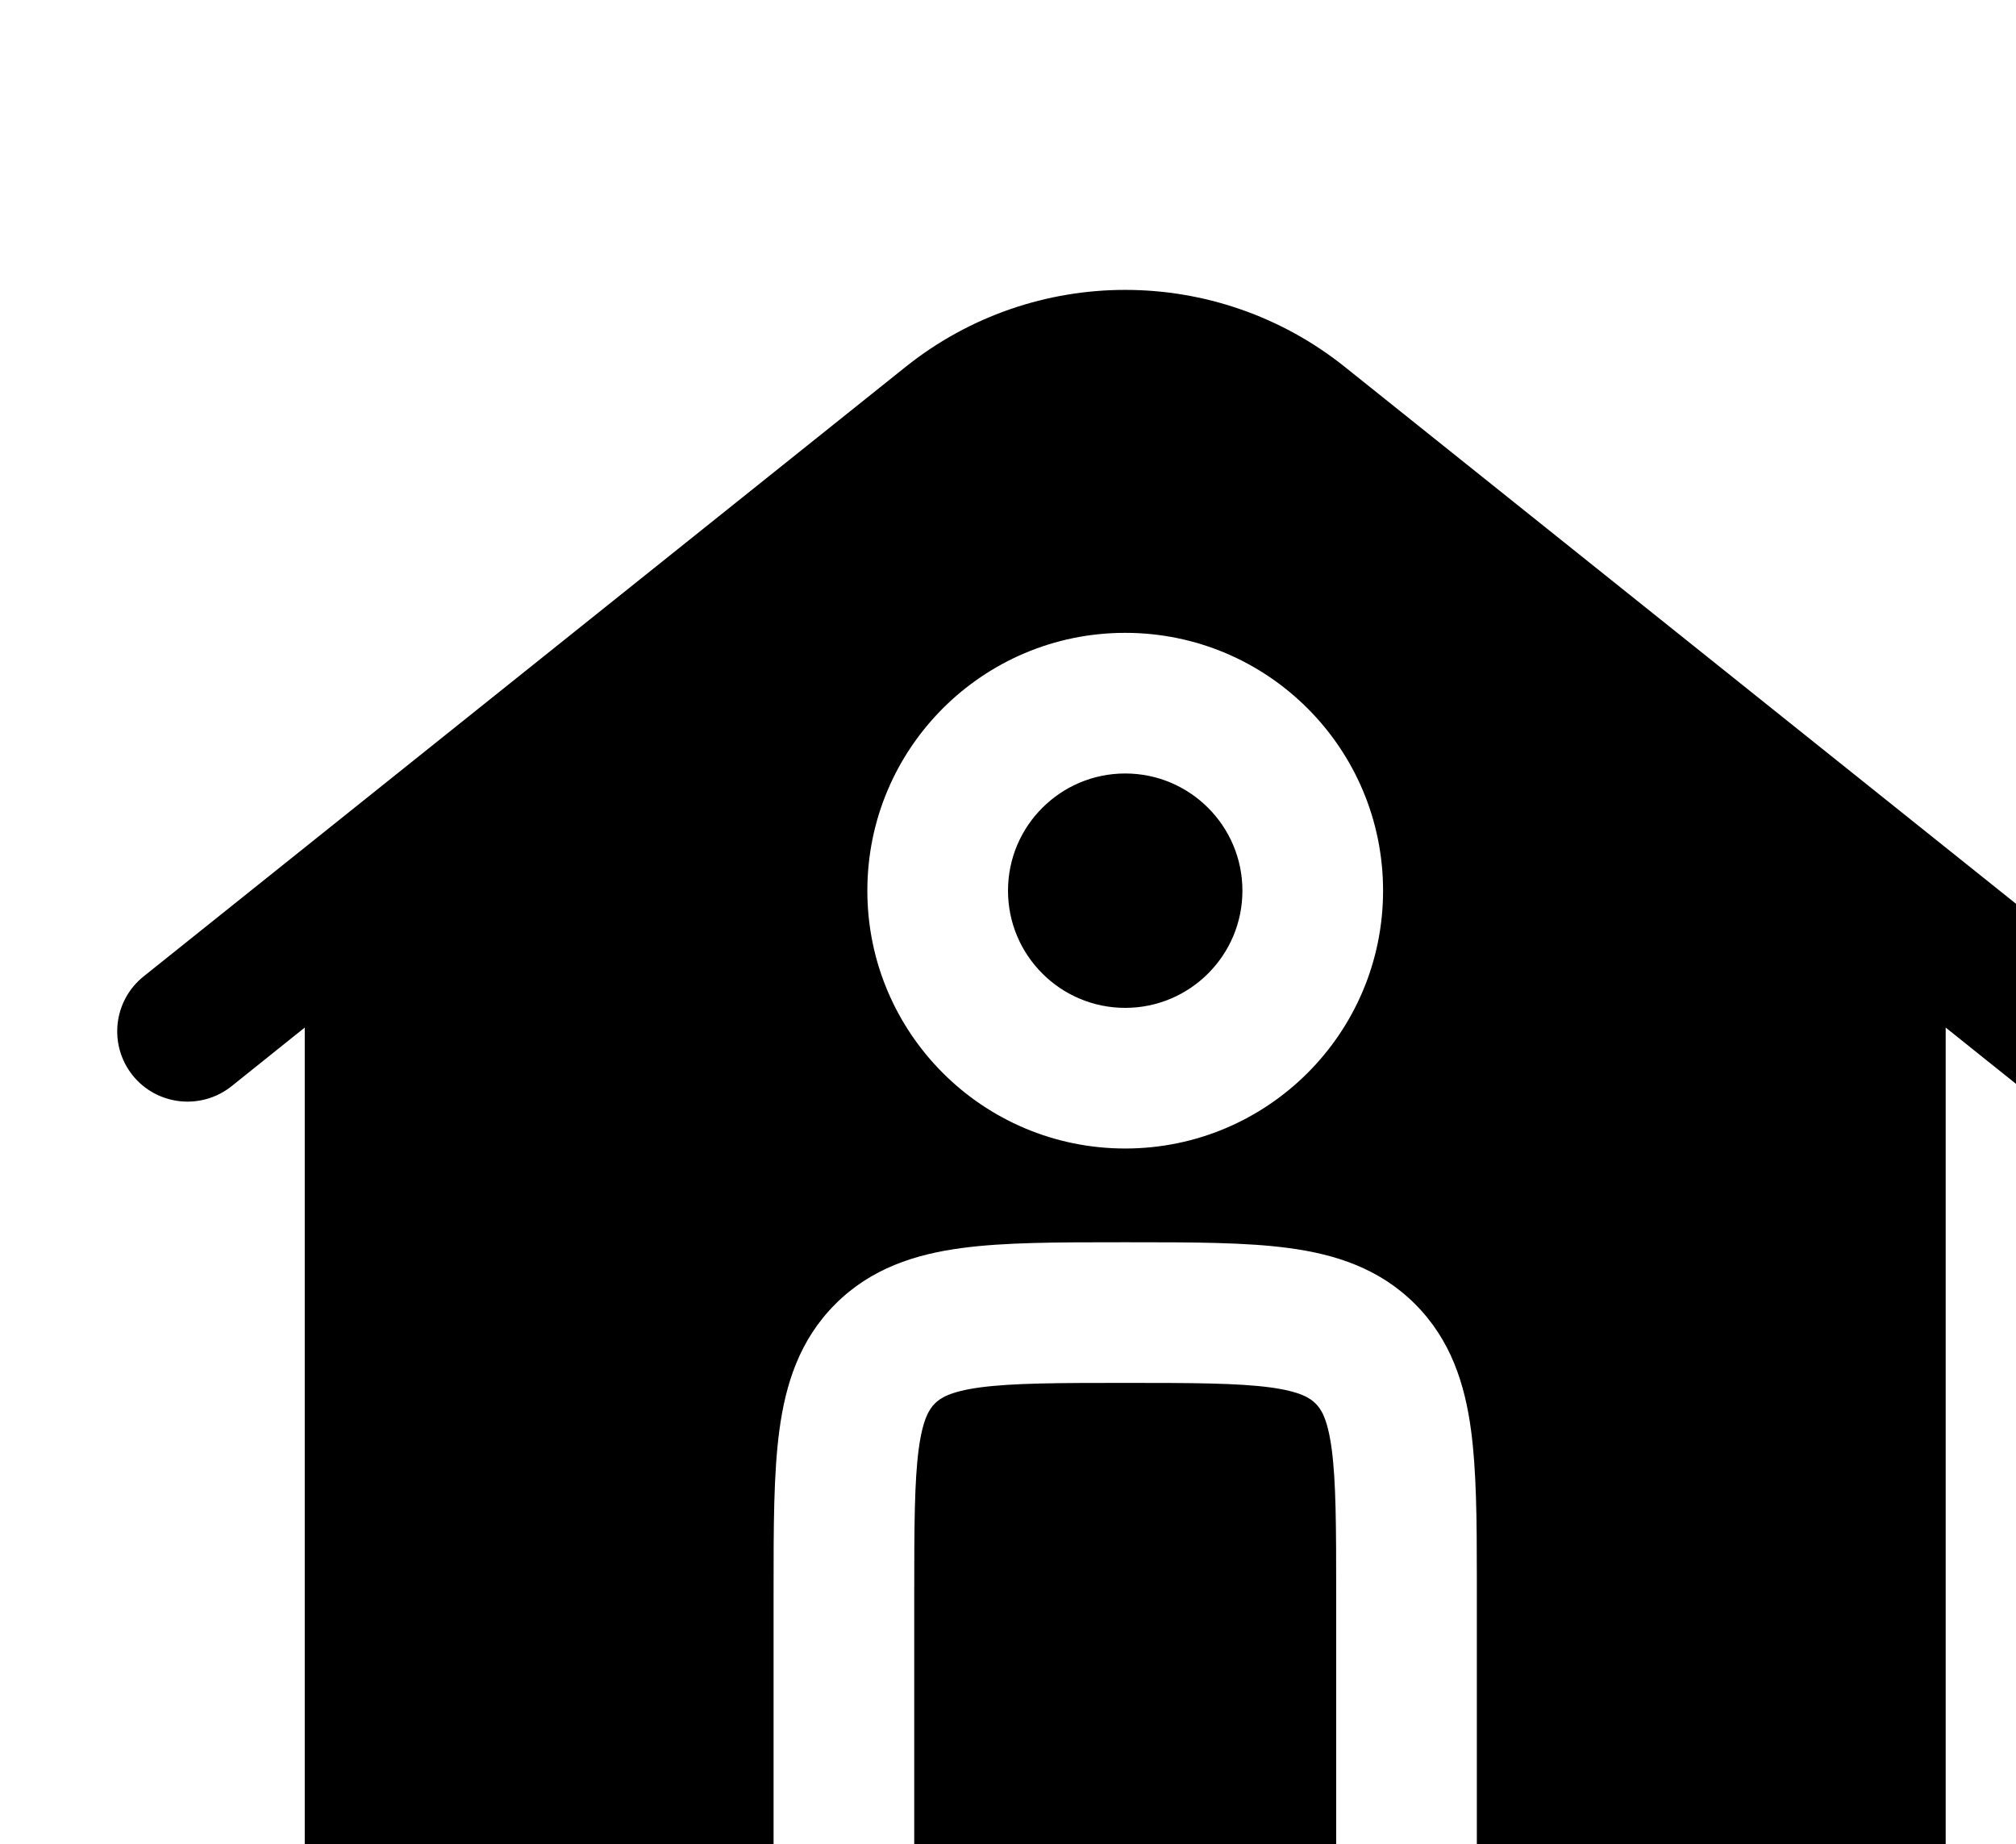
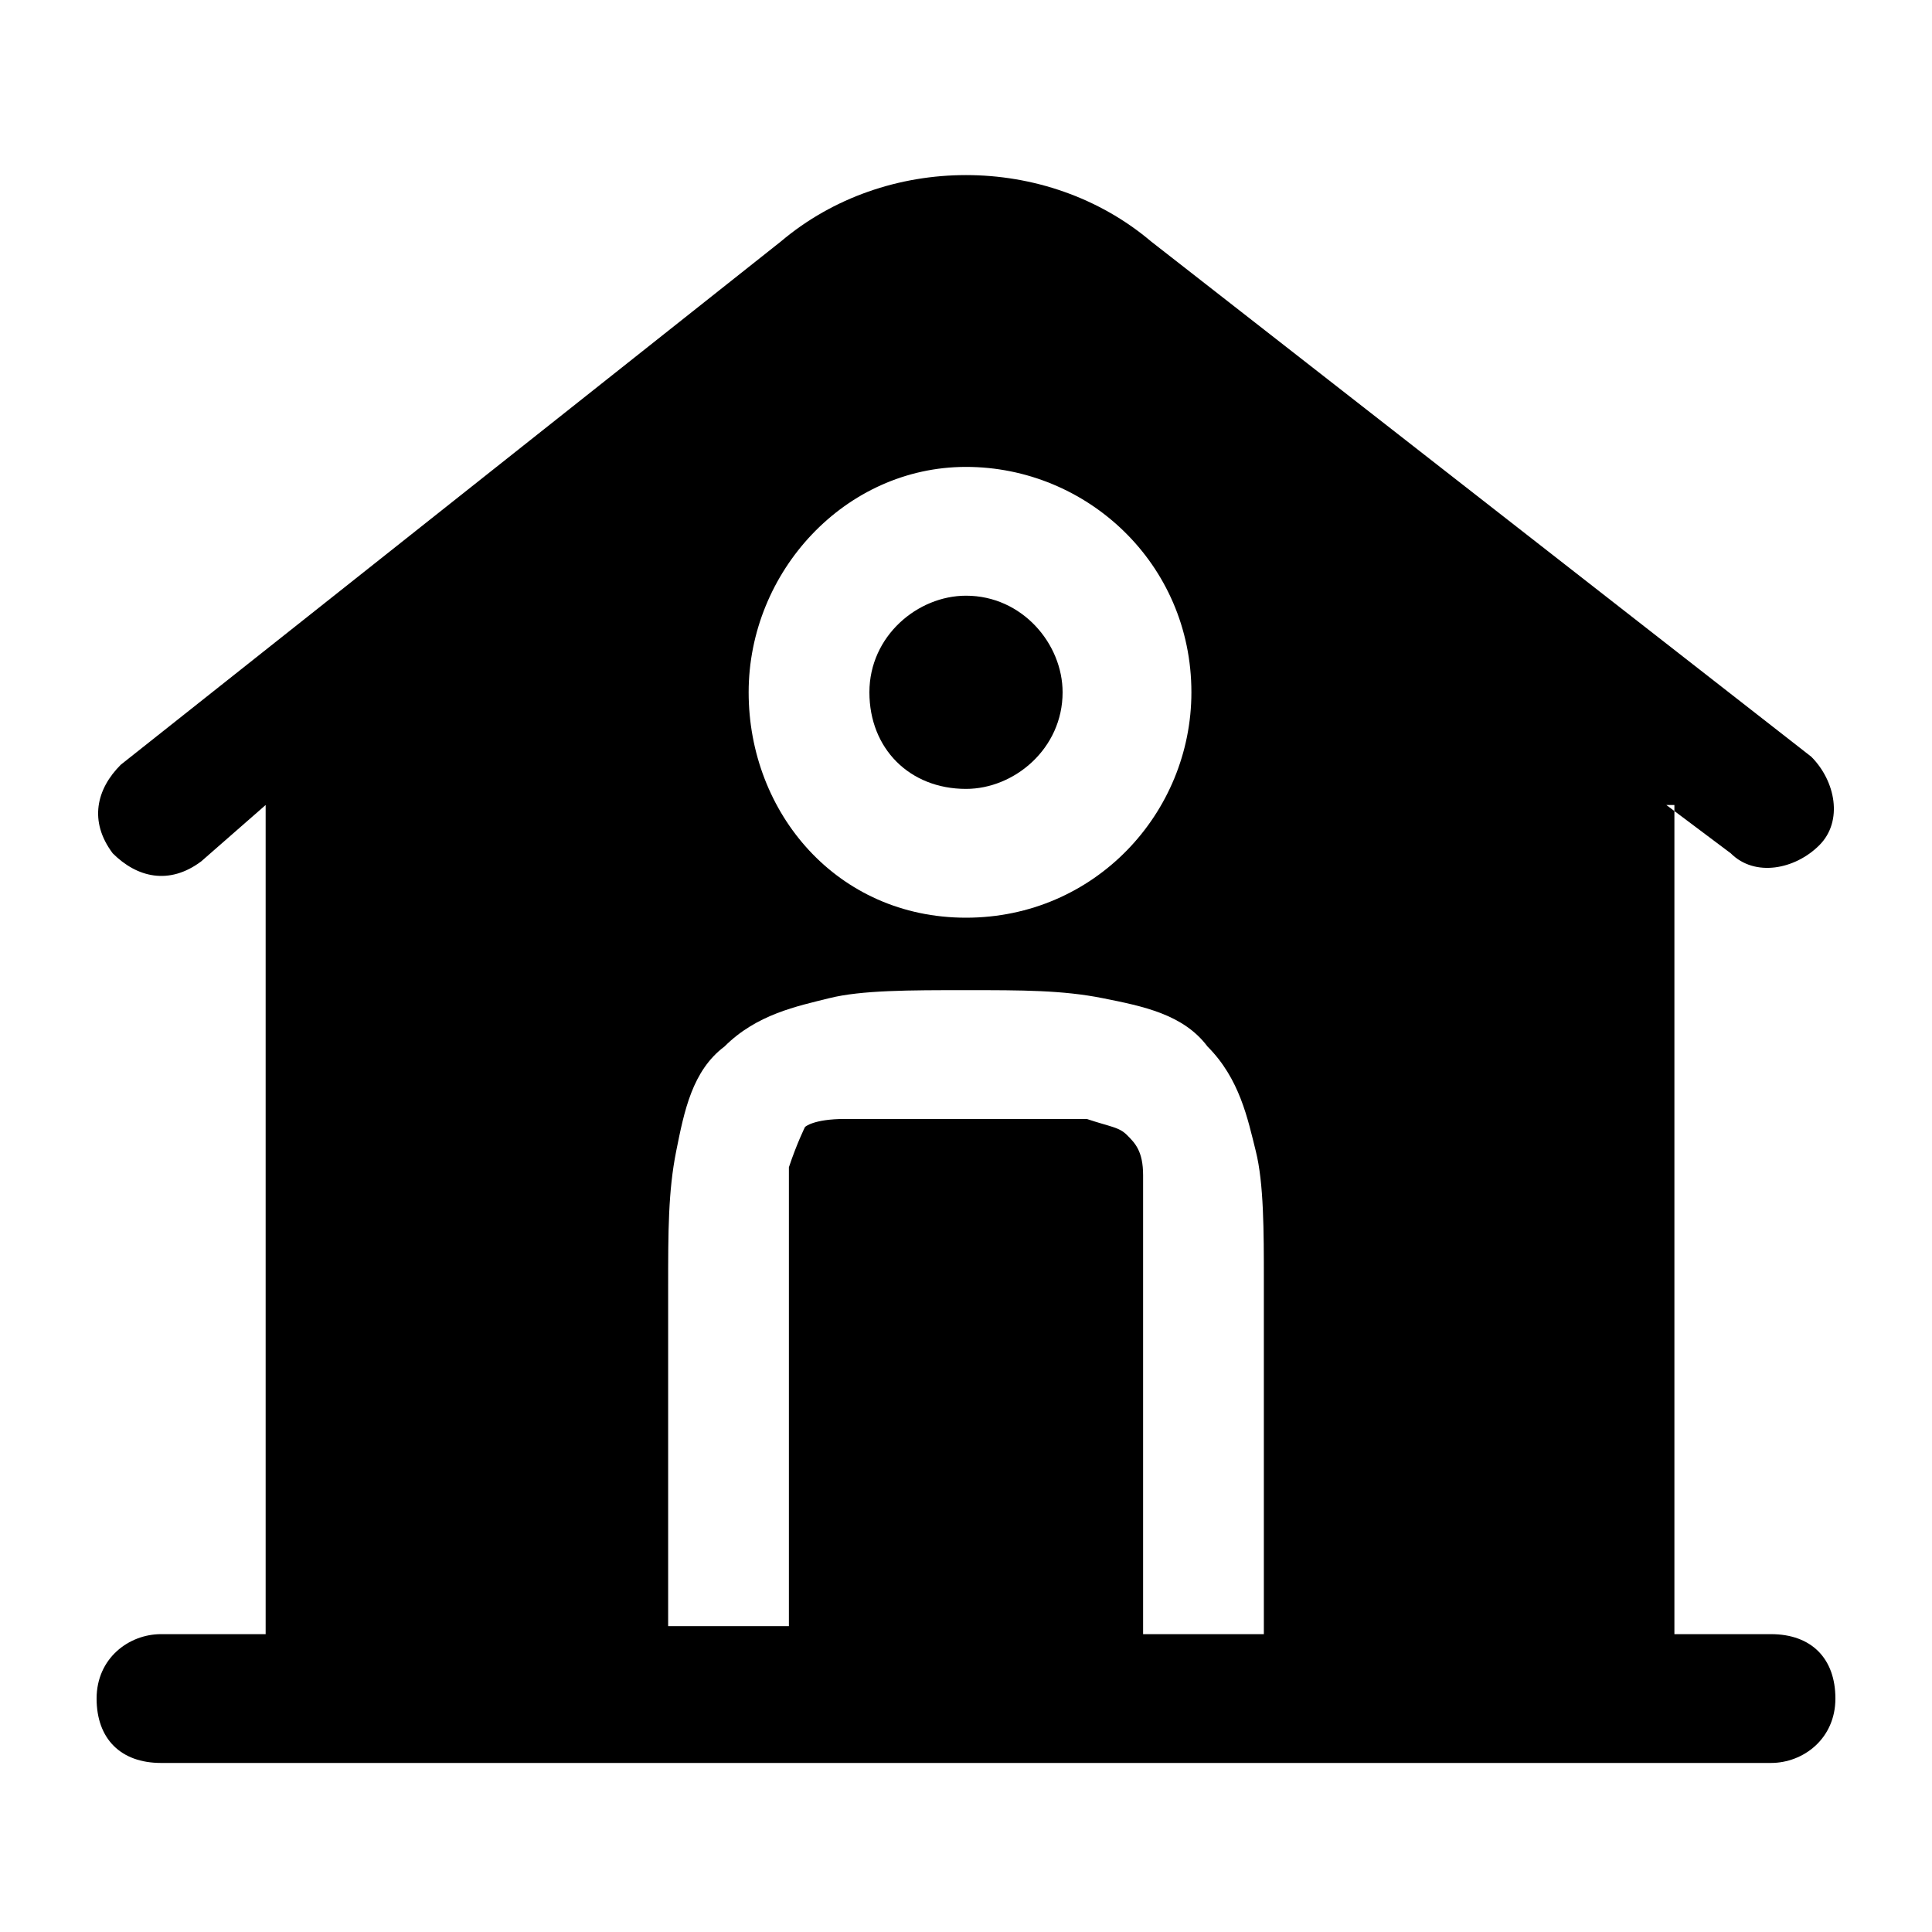
- <svg xmlns="http://www.w3.org/2000/svg" fill="none">
-   <path fill-rule="evenodd" clip-rule="evenodd" d="M20.75 10.96L21.532 11.586C21.855 11.844 22.327 11.792 22.586 11.469C22.844 11.145 22.792 10.673 22.468 10.414L14.343 3.914C12.973 2.818 11.027 2.818 9.657 3.914L1.532 10.414C1.208 10.673 1.156 11.145 1.414 11.469C1.673 11.792 2.145 11.844 2.469 11.586L3.25 10.96V21.25H2C1.586 21.25 1.25 21.586 1.25 22C1.25 22.414 1.586 22.75 2 22.75H22C22.414 22.75 22.75 22.414 22.75 22C22.75 21.586 22.414 21.25 22 21.25H20.75V10.96ZM9.25 9.5C9.25 7.981 10.481 6.75 12 6.75C13.519 6.75 14.75 7.981 14.75 9.5C14.75 11.019 13.519 12.25 12 12.25C10.481 12.25 9.25 11.019 9.25 9.5ZM12.049 13.25C12.714 13.25 13.287 13.25 13.746 13.312C14.238 13.378 14.709 13.527 15.091 13.909C15.473 14.291 15.622 14.762 15.688 15.254C15.746 15.684 15.75 16.215 15.75 16.827C15.75 16.868 15.75 16.909 15.75 16.951L15.75 21.25H14.25V17C14.25 16.272 14.248 15.801 14.202 15.454C14.158 15.129 14.088 15.027 14.03 14.97C13.973 14.913 13.871 14.842 13.546 14.798C13.199 14.752 12.728 14.75 12 14.75C11.272 14.75 10.801 14.752 10.454 14.798C10.129 14.842 10.027 14.913 9.97 14.97C9.913 15.027 9.842 15.129 9.798 15.454C9.752 15.801 9.75 16.272 9.75 17V21.25H8.25L8.25 16.951C8.25 16.286 8.25 15.713 8.312 15.254C8.378 14.762 8.527 14.291 8.909 13.909C9.291 13.527 9.763 13.378 10.254 13.312C10.713 13.25 11.286 13.25 11.951 13.25H12.049Z" fill="#000" />
-   <path fill-rule="evenodd" clip-rule="evenodd" d="M10.75 9.5C10.75 8.81 11.31 8.25 12 8.25C12.69 8.25 13.25 8.81 13.25 9.5C13.25 10.19 12.69 10.75 12 10.75C11.31 10.75 10.75 10.19 10.75 9.5Z" fill="#000" />
+ <svg xmlns="http://www.w3.org/2000/svg" version="1.1" id="圖層_1" x="0px" y="0px" viewBox="0 0 24 24" style="enable-background:new 0 0 24 24;" xml:space="preserve">
+   <style type="text/css">
+ 	.st0{fill-rule:evenodd;clip-rule:evenodd;}
+ </style>
+   <path class="st0" d="M20.7,10l0.8,0.6c0.3,0.3,0.8,0.2,1.1-0.1c0.3-0.3,0.2-0.8-0.1-1.1L14.3,3C13,1.9,11,1.9,9.7,3L1.5,9.5  c-0.3,0.3-0.4,0.7-0.1,1.1c0.3,0.3,0.7,0.4,1.1,0.1L3.3,10v10.3H2c-0.4,0-0.8,0.3-0.8,0.8s0.3,0.8,0.8,0.8h20c0.4,0,0.8-0.3,0.8-0.8  s-0.3-0.8-0.8-0.8h-1.2V10z M9.3,8.6c0-1.5,1.2-2.8,2.7-2.8s2.8,1.2,2.8,2.8c0,1.5-1.2,2.8-2.8,2.8S9.3,10.1,9.3,8.6z M12,12.3  c0.7,0,1.2,0,1.7,0.1c0.5,0.1,1,0.2,1.3,0.6c0.4,0.4,0.5,0.9,0.6,1.3c0.1,0.4,0.1,1,0.1,1.6c0,0,0,0.1,0,0.1v4.3h-1.5v-4.2  c0-0.7,0-1.2,0-1.5c0-0.3-0.1-0.4-0.2-0.5c-0.1-0.1-0.2-0.1-0.5-0.2c-0.3,0-0.8,0-1.5,0s-1.2,0-1.5,0C10.1,13.9,10,14,10,14  s-0.1,0.2-0.2,0.5c0,0.3,0,0.8,0,1.5v4.2H8.3V16c0-0.7,0-1.2,0.1-1.7c0.1-0.5,0.2-1,0.6-1.3c0.4-0.4,0.9-0.5,1.3-0.6  C10.7,12.3,11.3,12.3,12,12.3L12,12.3z" />
+   <path class="st0" d="M10.8,8.6c0-0.7,0.6-1.2,1.2-1.2c0.7,0,1.2,0.6,1.2,1.2c0,0.7-0.6,1.2-1.2,1.2C11.3,9.8,10.8,9.3,10.8,8.6z" />
</svg>
